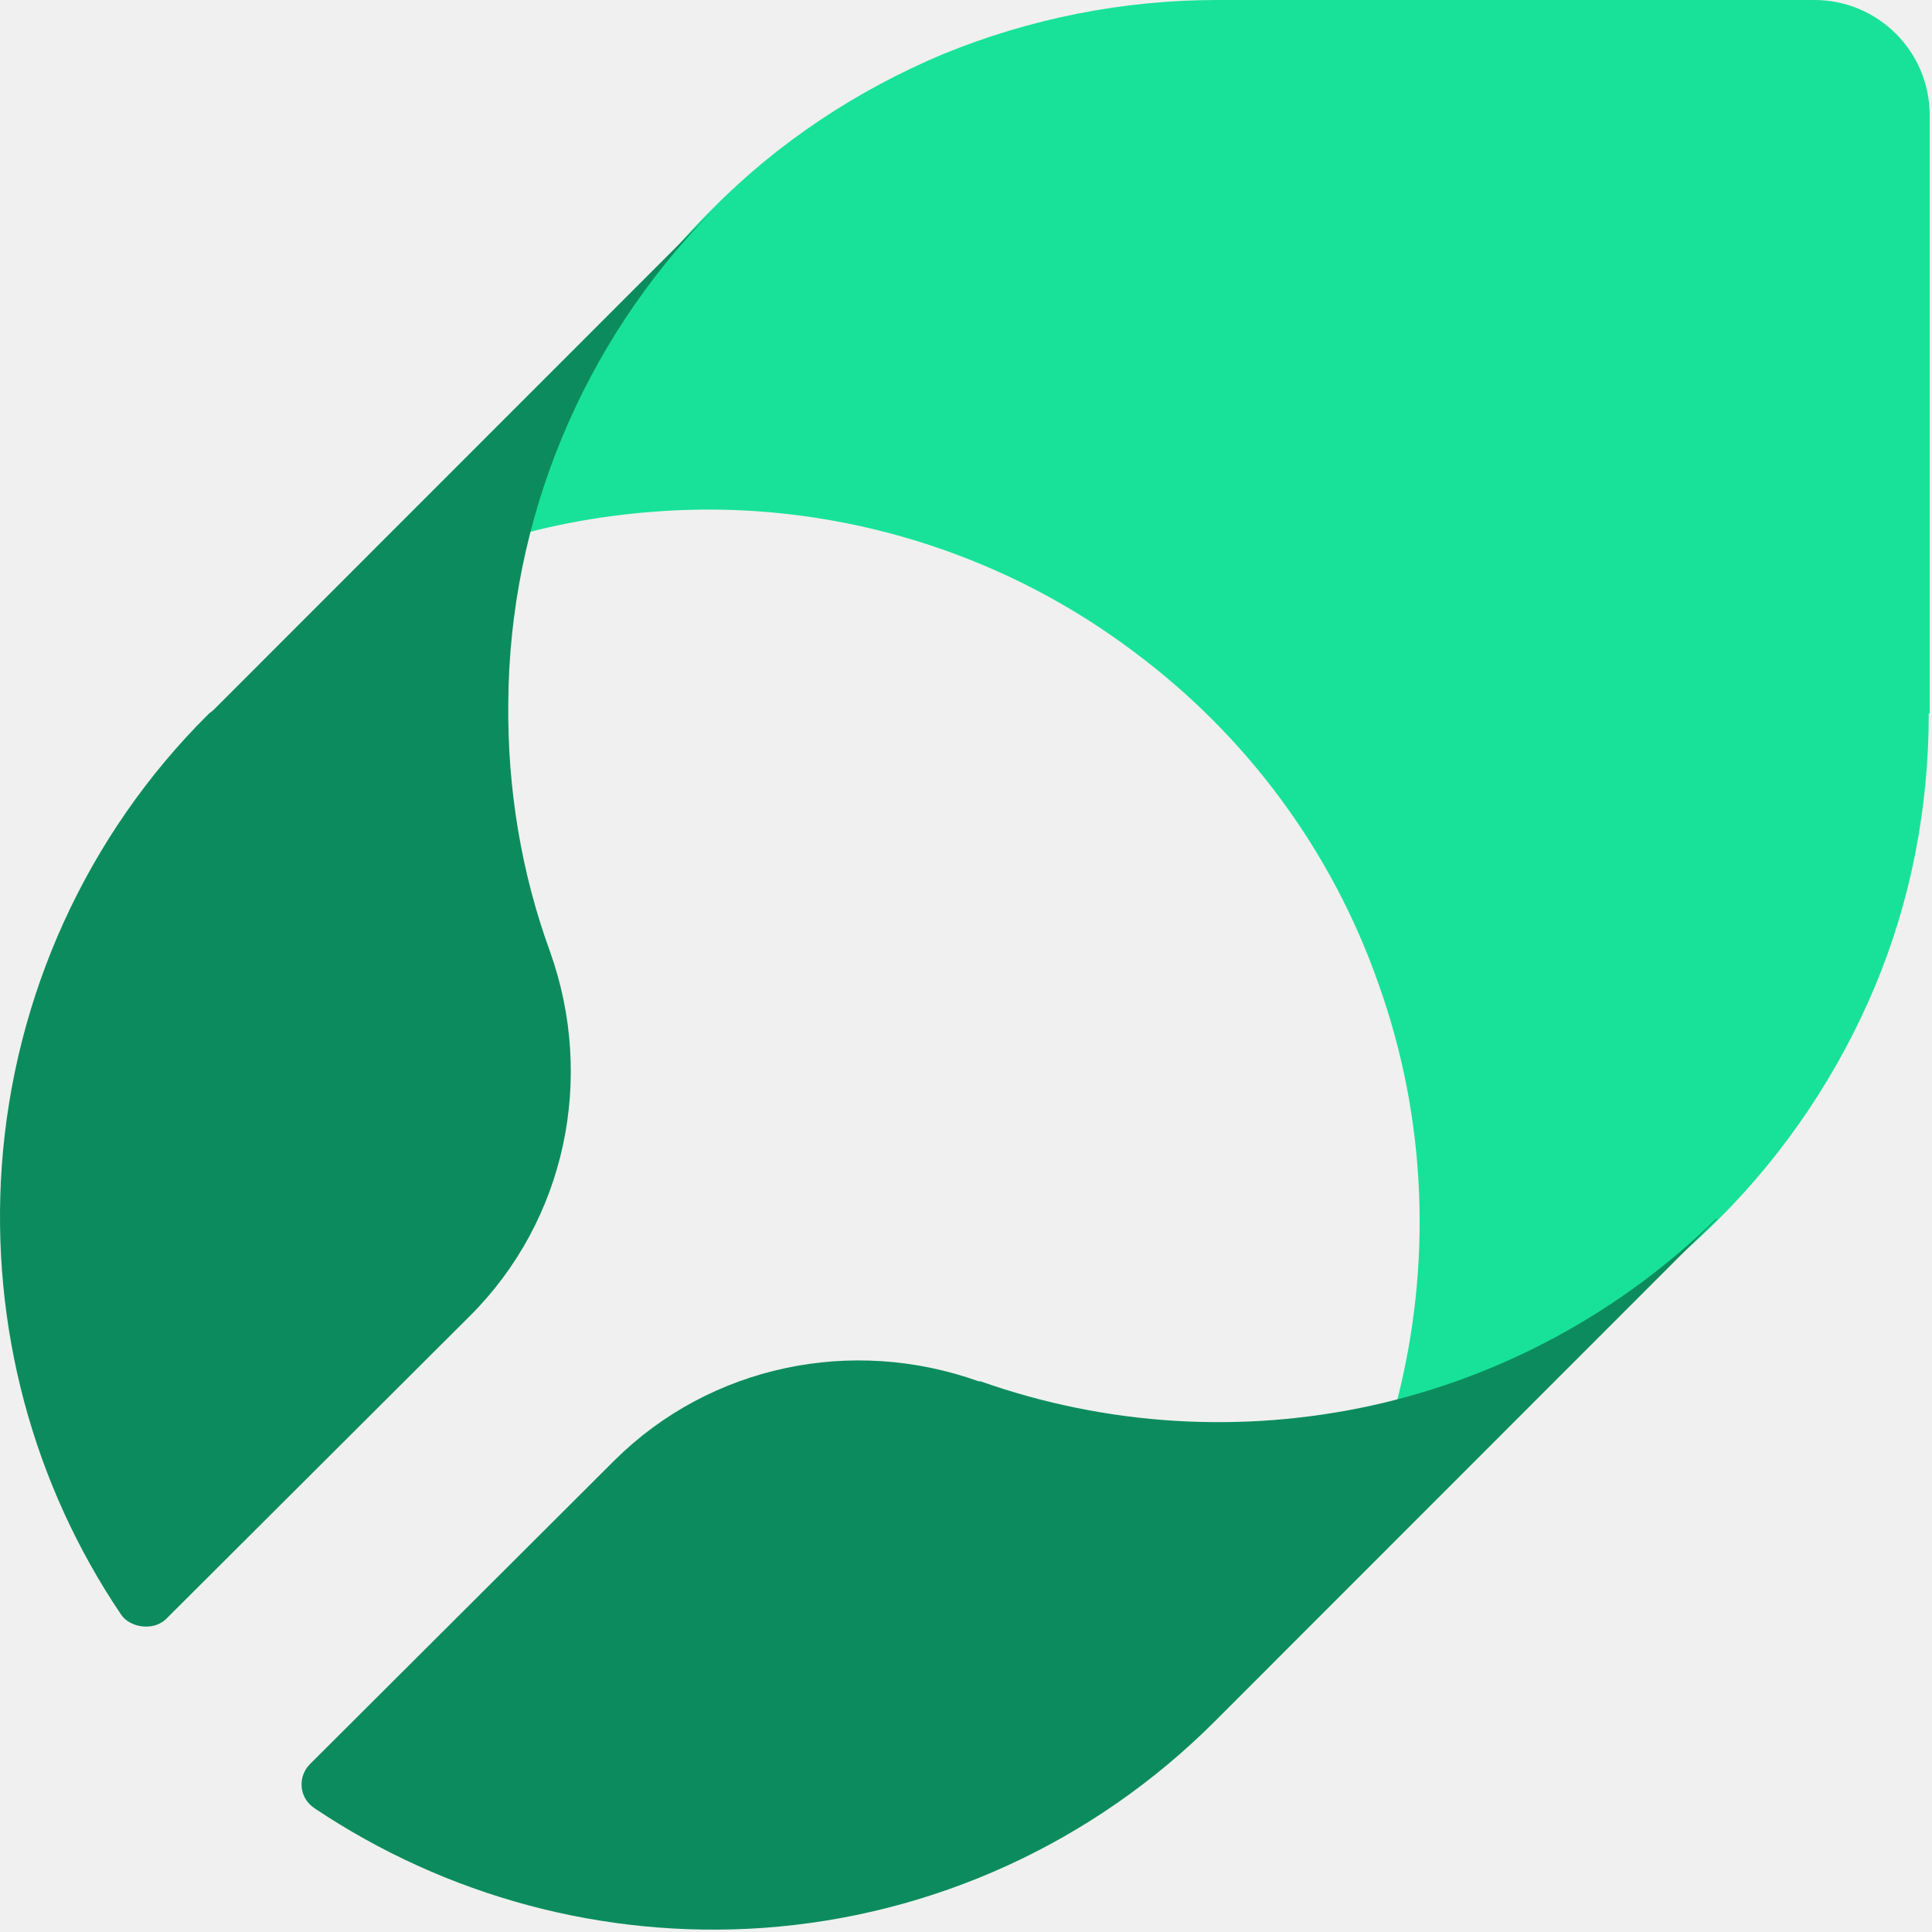
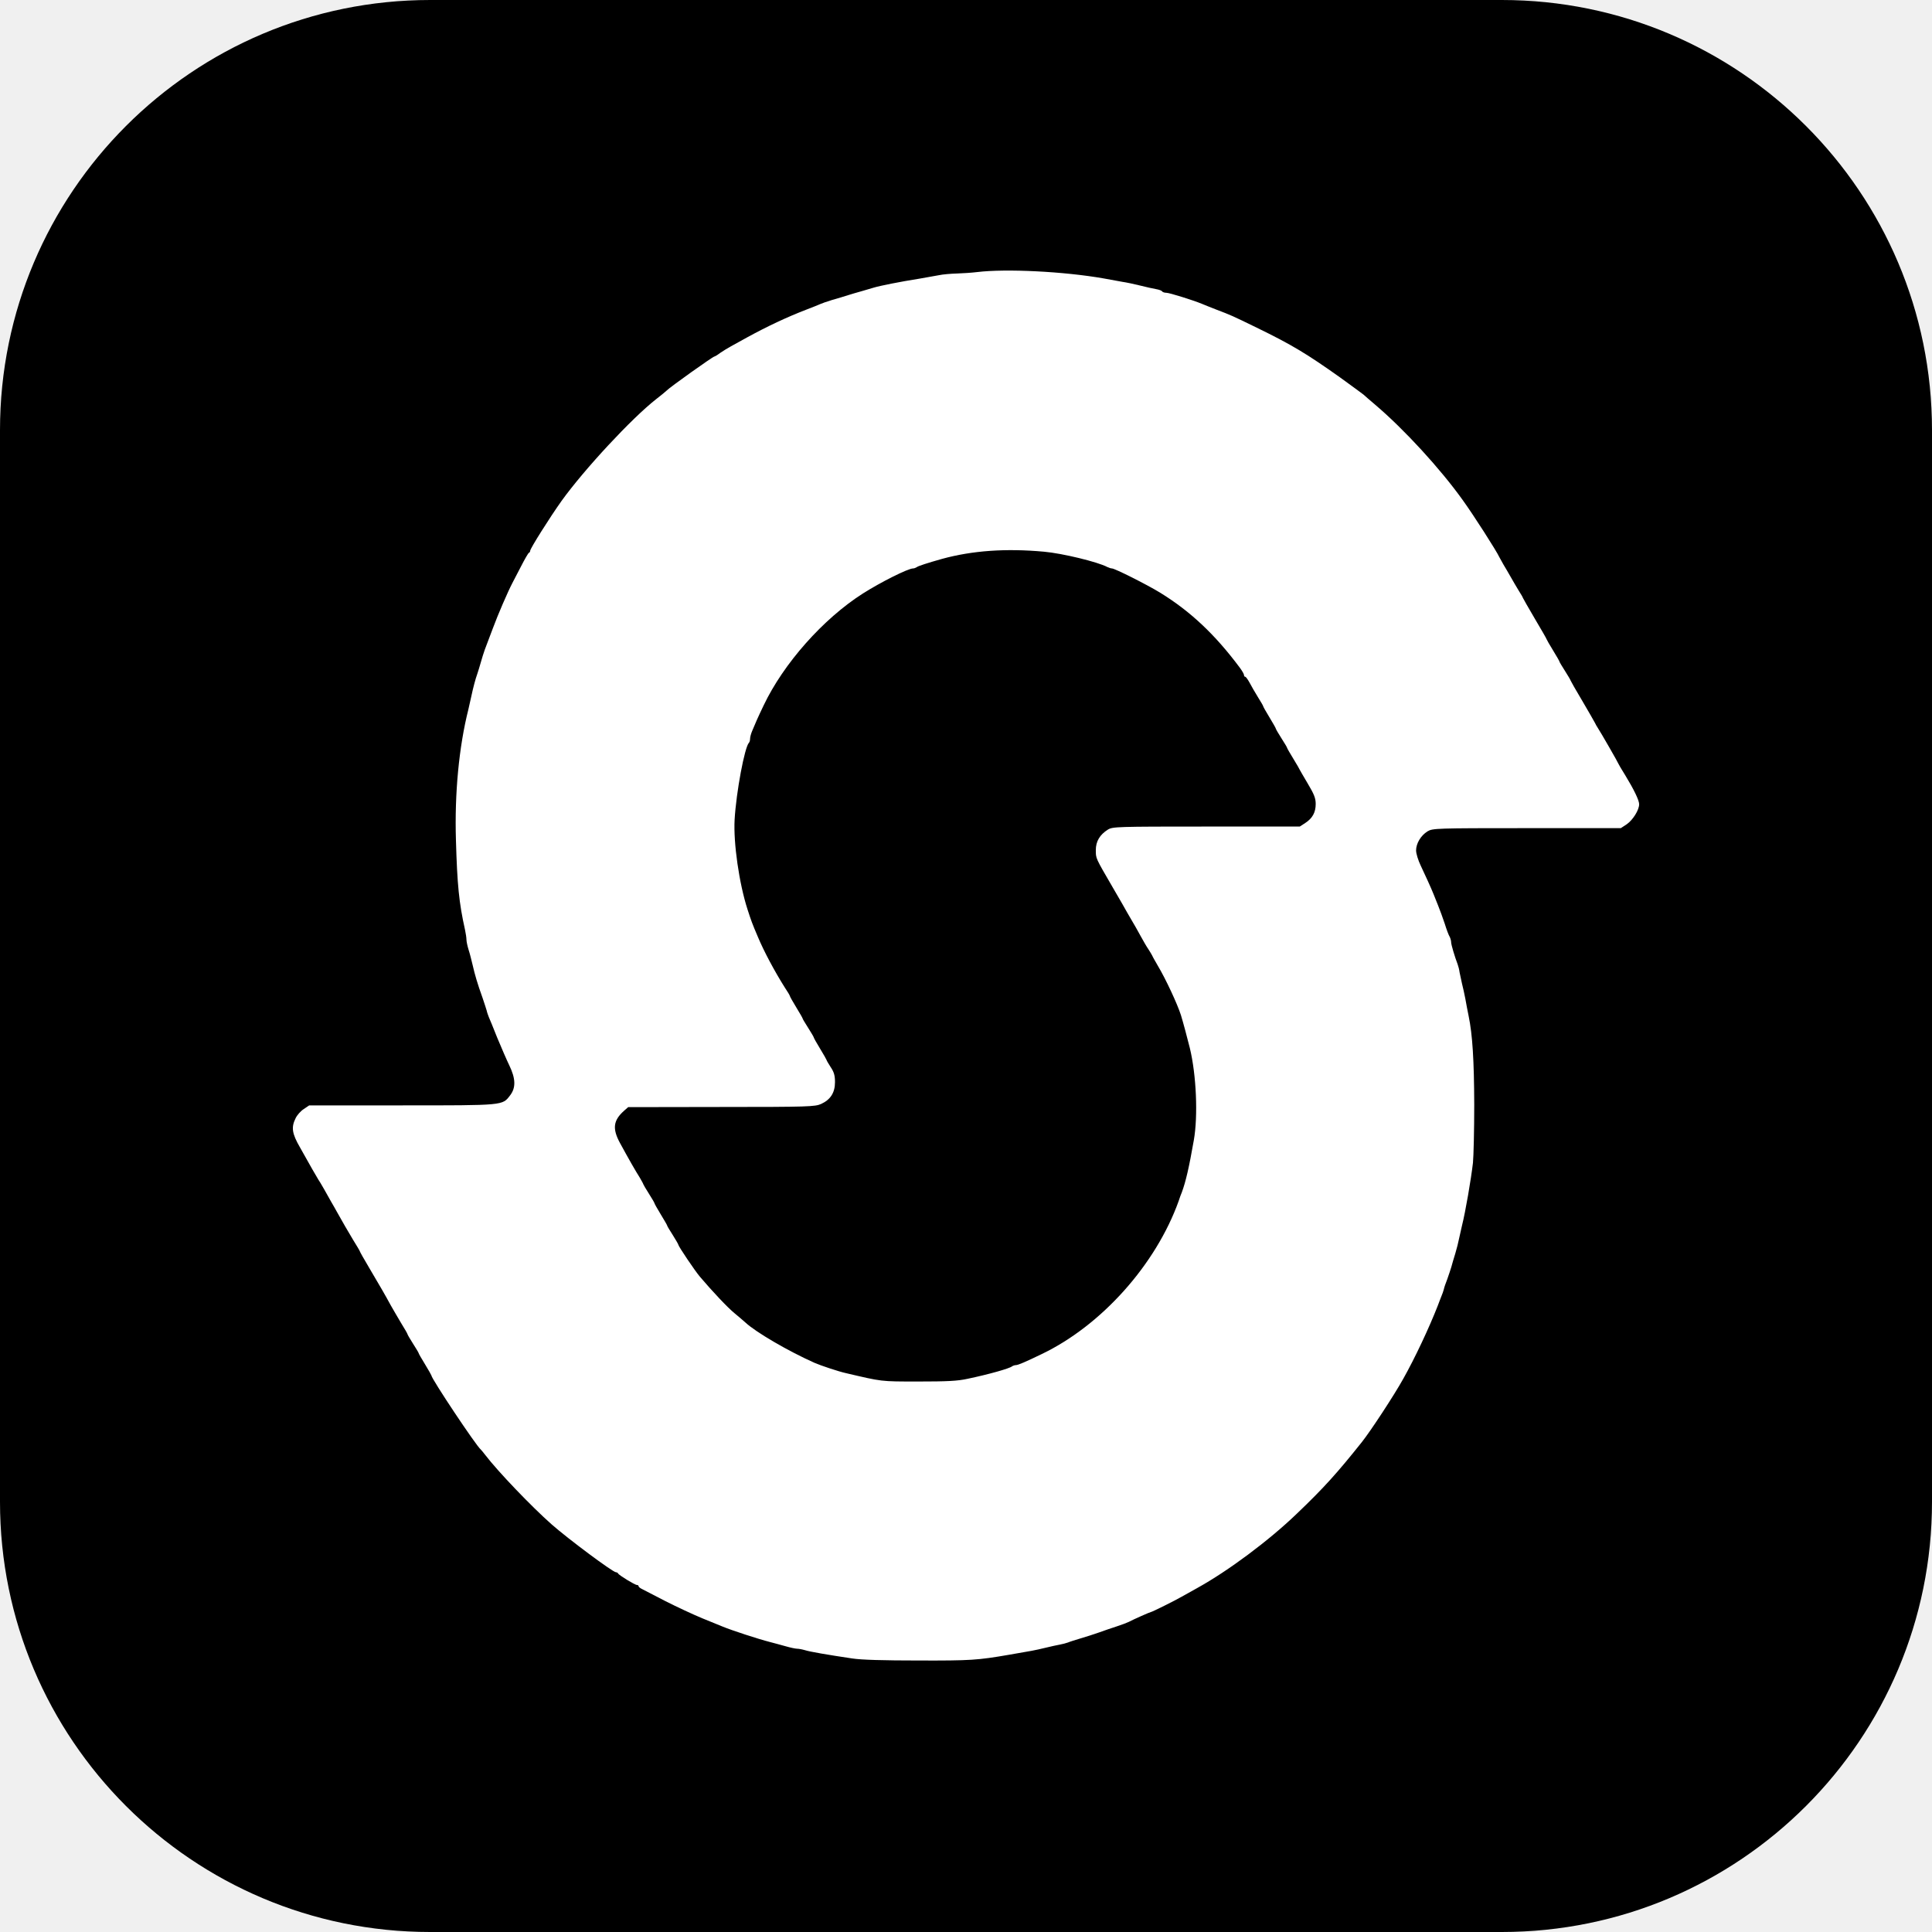
- <svg xmlns="http://www.w3.org/2000/svg" width="502" height="502" viewBox="0 0 502 502" fill="none">
-   <path d="M501.402 185.33V29.962C501.402 13.29 487.876 0 471.453 0H316.156C291.763 0 267.611 4.832 245.15 14.014C222.689 23.438 202.16 36.969 185.012 54.367L183.804 55.575C161.101 78.53 144.92 107.042 136.708 138.454C151.441 134.588 166.656 132.655 181.871 132.413C222.447 131.93 262.298 144.978 294.661 169.383C323.885 191.13 346.104 221.092 358.18 255.645C370.739 290.681 372.188 328.859 362.769 364.862C393.925 356.647 422.666 340.457 445.611 317.744L446.818 316.536C463.966 299.38 477.732 278.841 487.151 256.37C496.571 233.898 501.16 209.735 501.16 185.33H501.402Z" fill="#18E299" />
-   <path d="M132.071 182.706C132.312 135.044 151.32 89.307 184.764 55.125L55.557 184.391C55.076 184.873 54.594 185.113 54.113 185.595C22.593 216.888 3.586 258.774 0.458 303.066C-2.43 344.47 8.397 385.392 31.496 419.575C33.699 422.835 39.677 423.907 43.046 420.778L122.206 341.822C146.989 317.028 154.689 280.198 142.899 247.219C135.44 226.758 131.831 204.852 132.071 182.706Z" fill="#0C8C5E" />
-   <path d="M446.067 316.547C421.284 340.86 390.245 357.71 356.56 365.172C322.634 372.635 287.506 370.468 254.783 358.914C254.783 358.914 254.542 358.914 254.301 358.914C221.338 347.118 184.525 354.821 159.742 379.375L80.581 458.331C77.212 461.701 77.694 467.238 81.784 469.885C115.95 492.754 156.855 503.827 198.24 500.938C242.512 497.809 284.137 478.792 315.656 447.258L316.859 446.054L446.067 316.788V316.547Z" fill="#0C8C5E" />
+ <svg xmlns="http://www.w3.org/2000/svg" viewBox="0 0 1024 1024" role="img" aria-label="Sempera">
+   <rect width="1024" height="1024" rx="228" ry="228" fill="#000000" />
+   <g transform="translate(155.18 143.36) scale(0.8445)">
+     <g transform="translate(0,873) scale(0.1,-0.1)" fill="#FFFFFF" stroke="none">
+       <path d="M4295 8720 c-33 -4 -90 -8 -127 -9 -36 -1 -88 -5 -115 -11 -26 -5 -79 -14 -118 -21 -126 -20 -251 -45 -290 -57 -16 -5 -50 -15 -75 -22 -25 -7 -63 -18 -85 -25 -22 -7 -67 -21 -100 -30 -33 -10 -67 -22 -75 -26 -8 -4 -46 -19 -85 -34 -125 -48 -249 -107 -370 -173 -38 -21 -86 -47 -105 -58 -19 -10 -49 -29 -67 -41 -17 -13 -34 -23 -37 -23 -9 0 -282 -194 -301 -215 -5 -5 -35 -30 -65 -53 -152 -119 -448 -437 -593 -638 -74 -104 -197 -299 -197 -313 0 -5 -3 -11 -8 -13 -4 -1 -27 -41 -51 -88 -24 -47 -48 -92 -52 -100 -29 -55 -92 -201 -123 -285 -21 -55 -44 -116 -51 -135 -7 -19 -18 -55 -25 -80 -7 -25 -17 -57 -22 -72 -11 -30 -26 -86 -38 -143 -5 -22 -13 -58 -18 -80 -59 -234 -87 -527 -78 -820 8 -280 19 -393 57 -563 5 -23 9 -51 9 -62 0 -11 6 -39 13 -62 8 -24 19 -68 26 -98 14 -61 30 -116 62 -205 11 -33 23 -69 26 -80 2 -11 9 -29 13 -40 5 -11 29 -69 53 -130 25 -60 59 -139 76 -174 40 -83 42 -140 5 -188 -49 -64 -35 -63 -679 -63 l-582 0 -34 -23 c-19 -12 -42 -38 -51 -57 -29 -58 -23 -97 28 -185 25 -44 59 -105 76 -135 17 -30 34 -59 38 -65 4 -5 20 -32 36 -60 15 -27 35 -63 45 -80 10 -16 26 -46 37 -65 38 -68 60 -106 100 -173 23 -37 42 -69 42 -71 0 -3 27 -51 61 -108 67 -113 101 -172 134 -233 12 -22 41 -70 63 -108 23 -37 42 -70 42 -73 0 -3 16 -30 35 -60 19 -30 35 -56 35 -59 0 -3 18 -34 40 -70 22 -36 40 -68 40 -70 0 -20 281 -442 310 -465 3 -3 16 -18 28 -34 78 -102 289 -323 417 -436 102 -90 384 -300 403 -300 6 0 12 -4 14 -8 4 -10 105 -72 118 -72 6 0 10 -3 10 -7 0 -5 10 -13 23 -19 12 -6 78 -40 147 -76 69 -35 172 -83 230 -107 58 -24 114 -47 125 -51 60 -25 226 -79 300 -98 22 -6 65 -17 96 -26 31 -9 64 -16 74 -16 10 0 32 -4 49 -9 31 -10 142 -29 296 -52 56 -9 199 -13 420 -13 324 -1 368 2 565 36 141 24 163 28 225 43 36 9 79 18 95 21 17 3 39 9 50 13 11 5 47 16 80 26 33 10 85 26 115 37 30 11 80 28 111 38 31 10 65 23 75 28 28 15 134 62 139 62 7 0 150 71 195 97 19 11 62 35 95 53 197 109 450 298 624 465 173 165 256 258 410 451 55 69 204 296 261 399 72 128 161 317 215 455 9 25 21 54 25 65 5 11 11 29 14 40 2 11 12 40 22 65 9 25 20 59 25 75 4 17 16 55 25 85 9 30 20 73 24 95 5 22 13 58 18 80 22 87 57 291 69 395 4 41 8 206 8 365 -1 279 -11 439 -35 555 -6 30 -16 80 -21 110 -6 30 -15 73 -21 95 -5 22 -12 54 -15 70 -2 17 -8 39 -12 50 -18 47 -41 124 -41 139 0 9 -4 24 -9 34 -6 9 -20 46 -31 82 -12 36 -31 88 -42 115 -11 28 -24 59 -28 70 -16 40 -53 121 -81 180 -16 33 -29 76 -29 95 0 44 30 94 72 120 32 19 52 20 623 20 l590 0 38 25 c38 27 77 89 77 125 0 25 -33 93 -88 183 -23 37 -42 69 -42 71 0 4 -112 199 -130 226 -6 8 -13 22 -17 30 -4 8 -40 71 -80 139 -40 67 -73 125 -73 127 0 3 -16 30 -35 60 -19 30 -35 56 -35 59 0 3 -18 34 -40 70 -22 36 -40 67 -40 69 0 3 -34 62 -75 131 -41 70 -75 129 -75 131 0 3 -12 23 -26 45 -14 23 -37 62 -51 87 -15 26 -35 61 -45 77 -10 17 -21 37 -25 45 -17 38 -163 266 -231 360 -141 197 -367 443 -547 596 -38 32 -72 62 -75 65 -3 3 -69 51 -146 107 -210 149 -302 205 -524 313 -160 78 -156 76 -255 114 -38 15 -79 31 -90 36 -53 22 -203 69 -222 69 -12 0 -24 4 -27 9 -3 5 -20 11 -38 14 -18 3 -62 13 -98 22 -36 9 -87 20 -115 24 -27 5 -79 14 -115 21 -250 44 -614 62 -795 40z m420 -1755 c114 -10 337 -64 397 -96 10 -5 23 -9 29 -9 18 0 221 -102 304 -153 188 -116 343 -261 498 -469 15 -20 27 -41 27 -47 0 -6 3 -11 8 -11 4 0 16 -17 27 -37 11 -21 34 -61 52 -90 18 -29 33 -54 33 -57 0 -3 18 -35 40 -71 22 -36 40 -68 40 -71 0 -3 16 -30 35 -60 19 -30 35 -56 35 -59 0 -3 18 -34 40 -70 22 -36 40 -67 40 -69 0 -1 23 -40 50 -86 40 -67 50 -92 50 -128 0 -53 -20 -90 -66 -120 l-34 -22 -586 0 c-563 0 -588 -1 -618 -19 -51 -32 -76 -74 -76 -128 0 -54 -3 -47 105 -233 43 -74 85 -146 92 -160 8 -14 22 -38 32 -55 10 -16 33 -57 51 -90 18 -33 40 -71 50 -85 9 -14 20 -32 24 -40 3 -8 20 -37 36 -65 49 -82 122 -239 144 -308 13 -42 40 -142 56 -207 41 -169 52 -426 25 -579 -30 -172 -51 -261 -75 -326 -5 -11 -14 -36 -20 -55 -143 -399 -484 -781 -860 -961 -99 -48 -148 -69 -161 -69 -8 0 -19 -4 -25 -8 -15 -13 -145 -50 -279 -78 -63 -14 -130 -17 -310 -17 -239 0 -224 -1 -455 53 -45 10 -156 47 -195 64 -166 74 -370 193 -435 254 -12 11 -43 37 -68 58 -41 33 -139 137 -217 229 -30 35 -135 191 -135 200 0 3 -16 31 -35 61 -19 30 -35 56 -35 59 0 3 -18 34 -40 70 -22 36 -40 68 -40 71 0 3 -16 30 -35 60 -19 30 -35 57 -35 59 0 3 -11 22 -23 43 -25 39 -68 114 -124 217 -48 89 -42 141 27 202 l25 22 585 1 c548 0 588 2 626 19 59 27 87 71 87 137 0 41 -6 63 -27 94 -14 22 -26 42 -26 45 0 2 -18 34 -40 70 -22 36 -40 68 -40 71 0 3 -16 30 -35 60 -19 30 -35 56 -35 59 0 3 -18 34 -40 70 -22 36 -40 68 -40 71 0 3 -15 29 -34 57 -61 97 -129 223 -168 317 -35 82 -41 99 -64 170 -53 164 -89 417 -81 563 10 174 63 456 90 483 4 4 7 15 7 25 0 10 6 33 14 51 8 18 21 49 29 68 9 19 27 60 42 90 125 263 373 543 622 702 115 73 285 158 316 158 7 0 17 4 23 8 8 7 70 27 159 52 190 52 400 67 640 45z" />
+     </g>
+   </g>
</svg>
